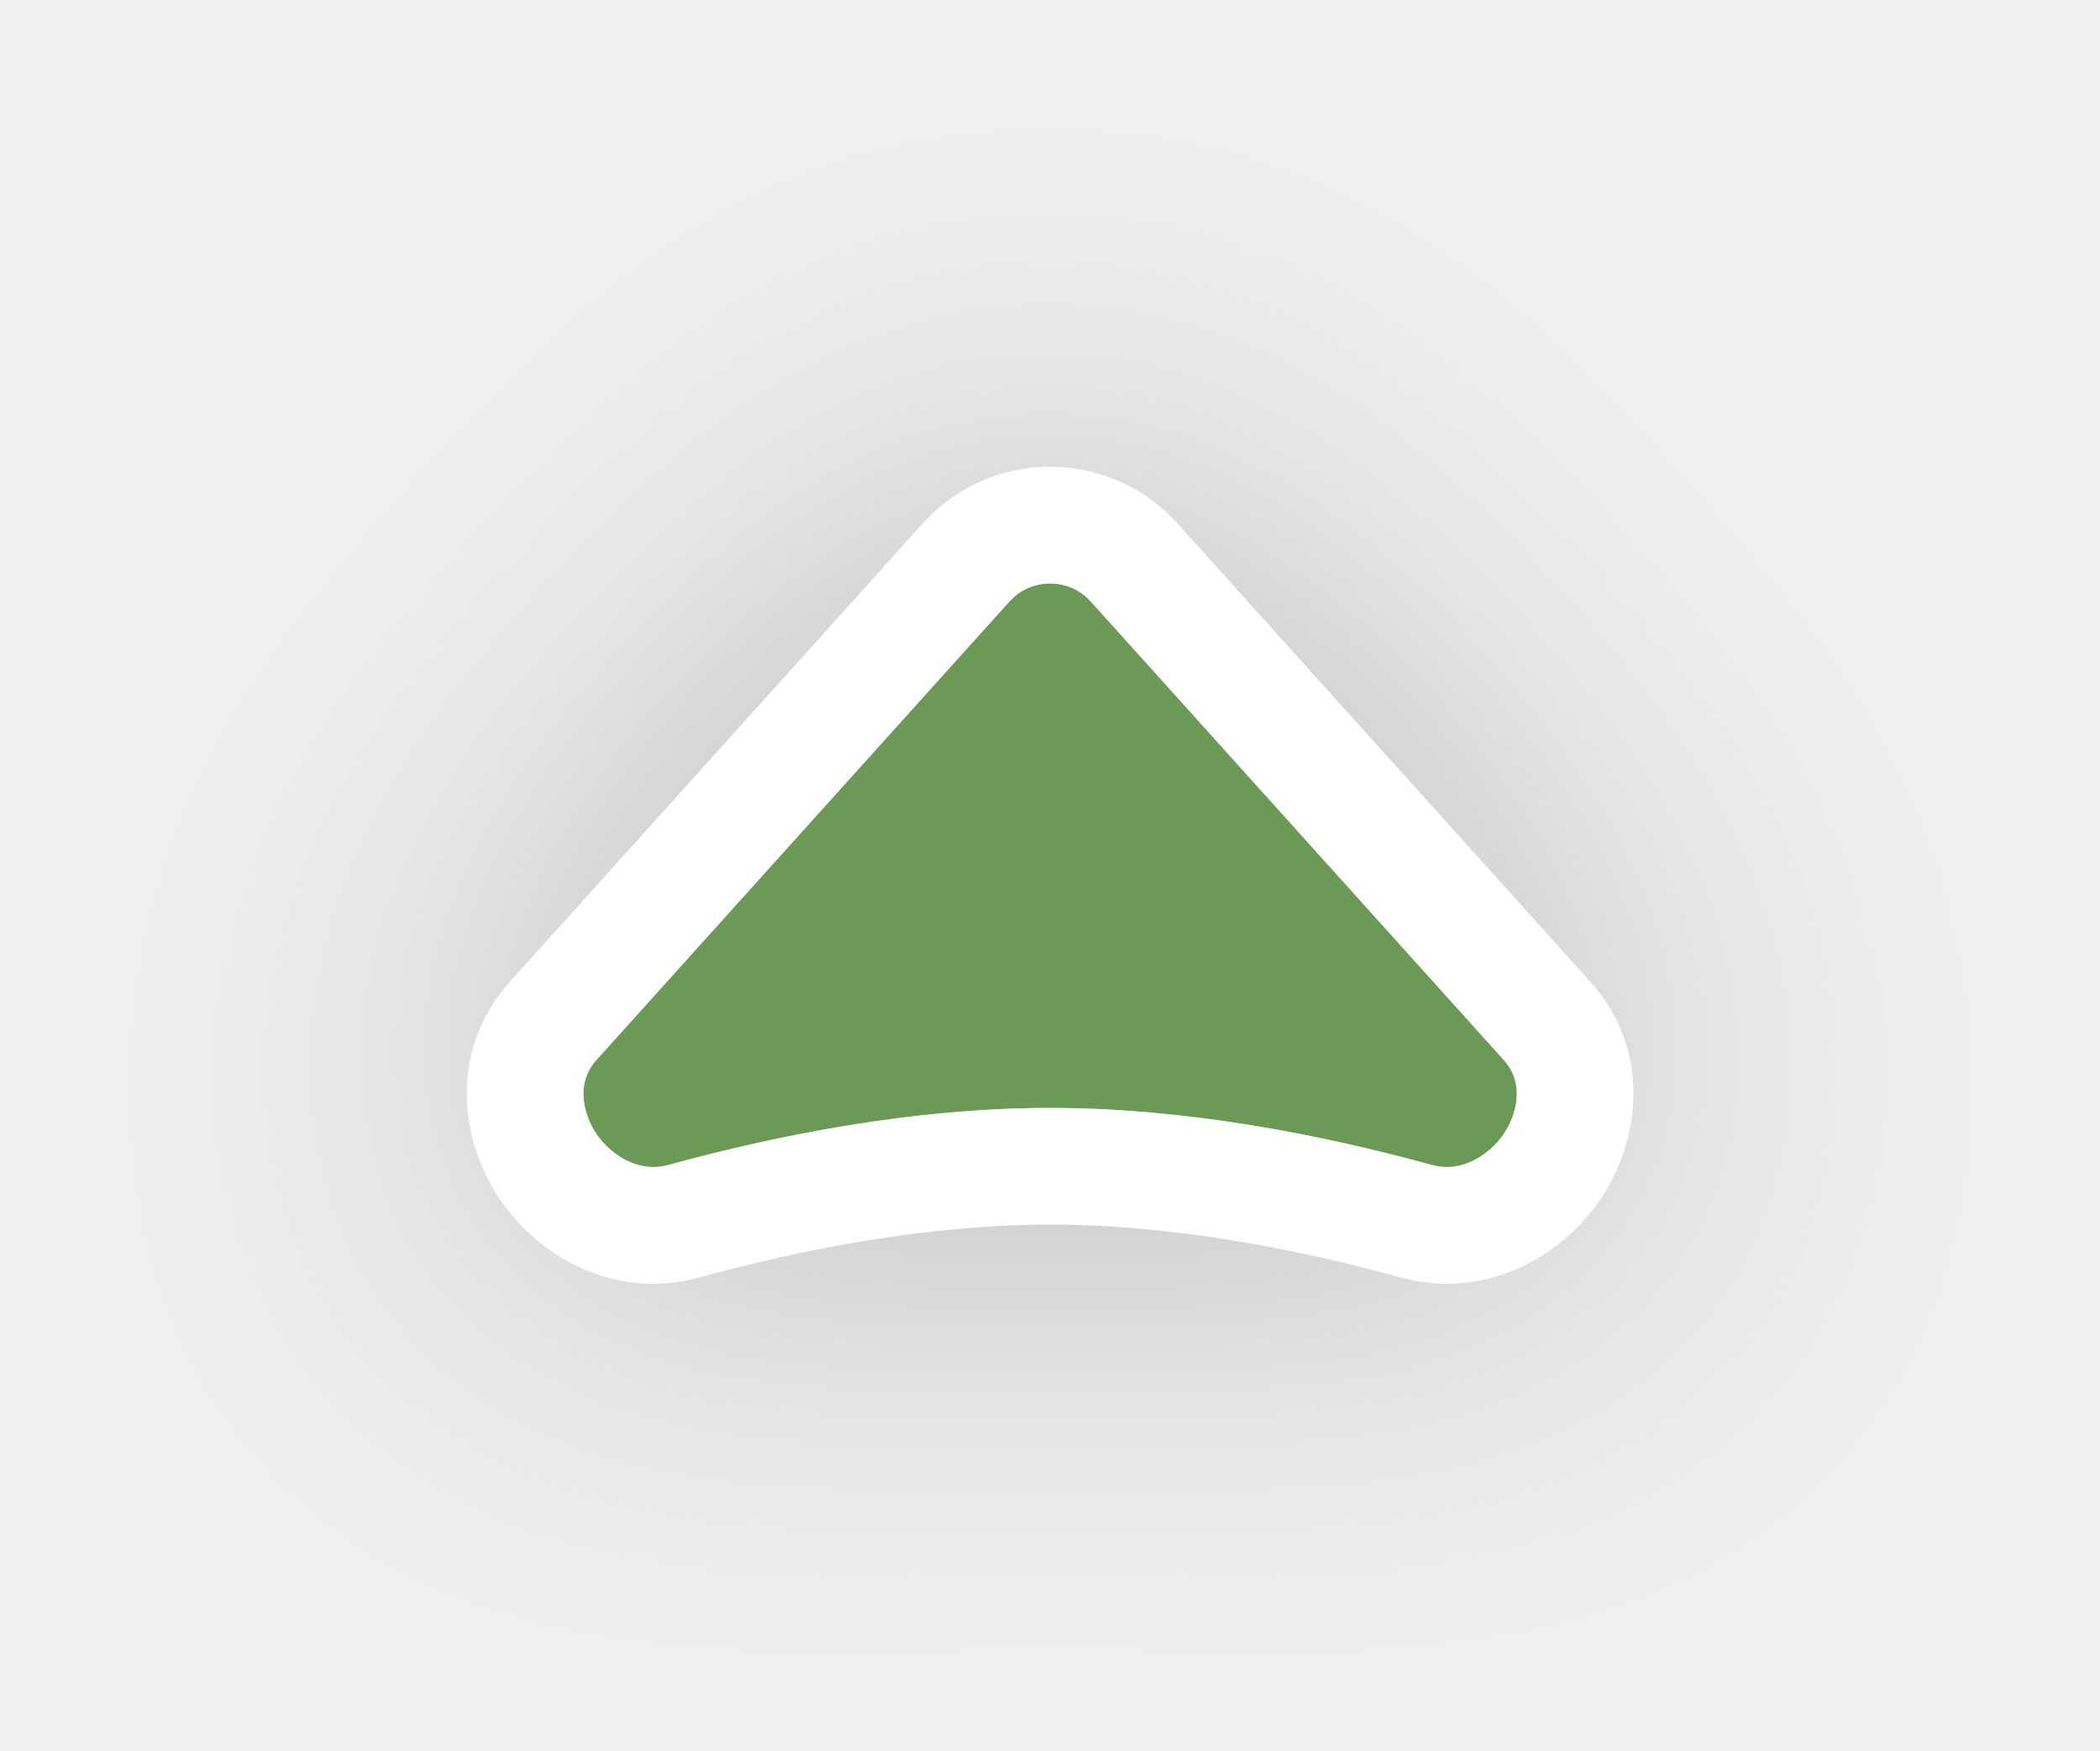
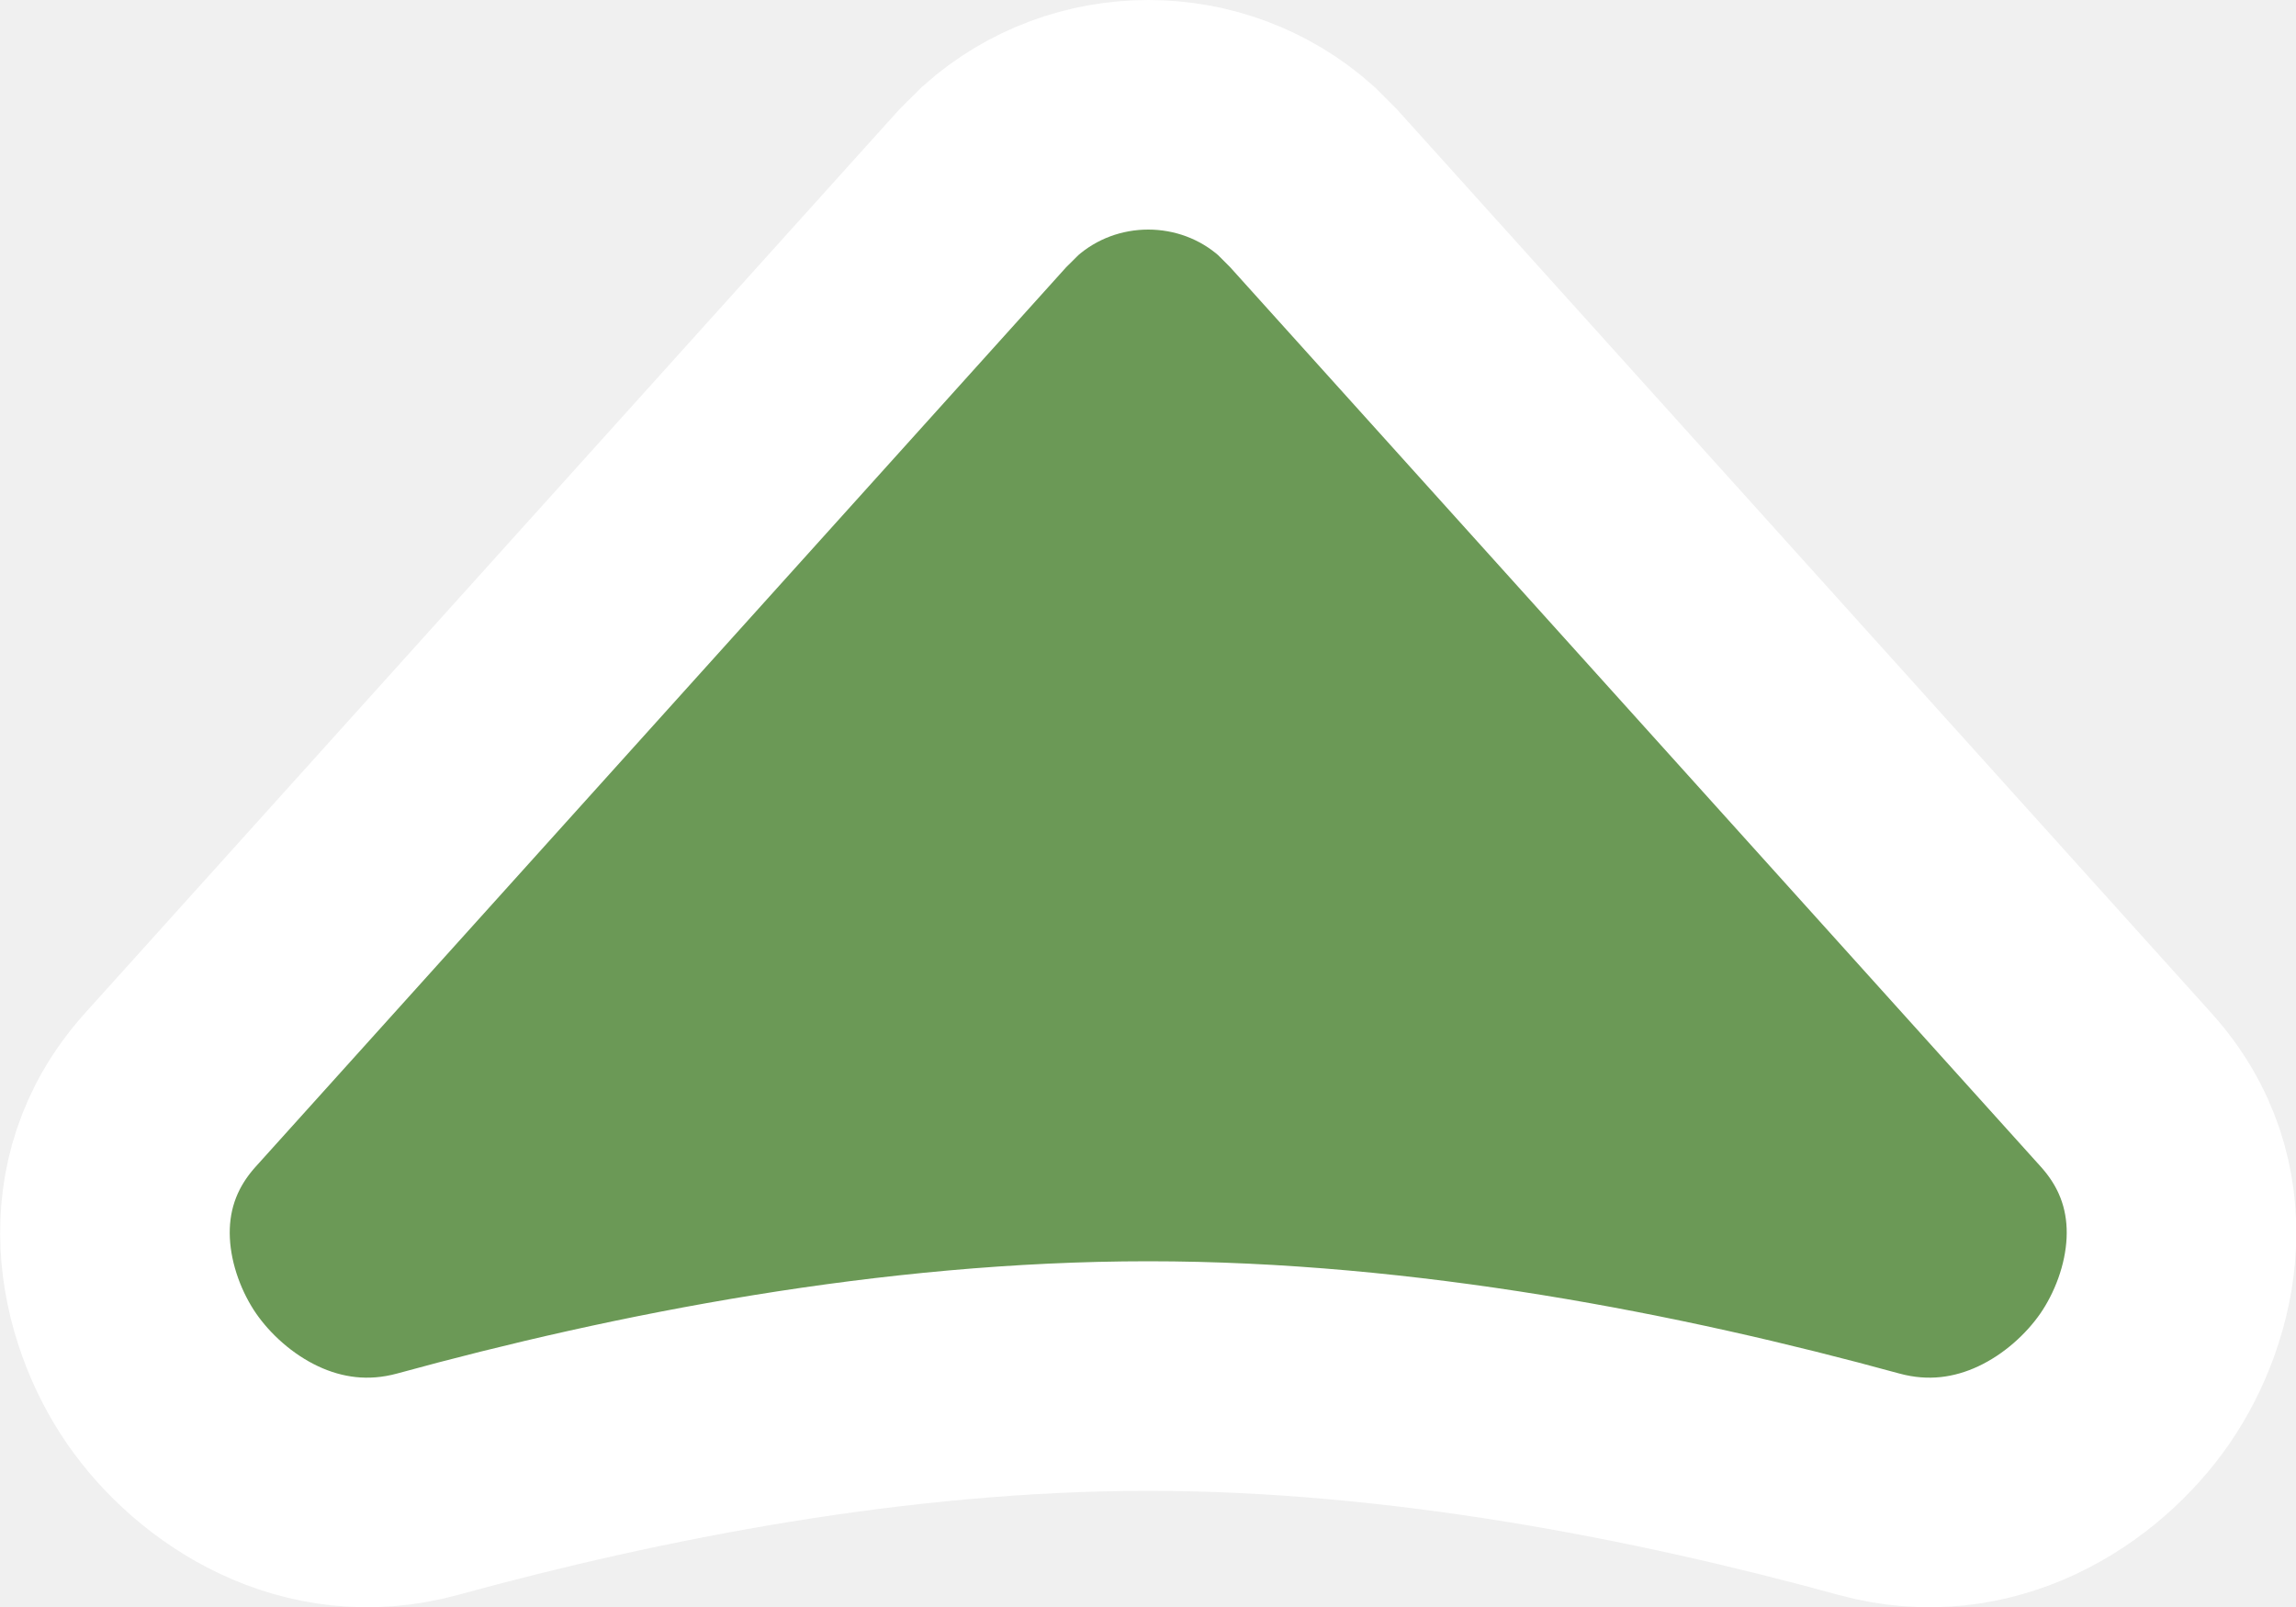
- <svg xmlns="http://www.w3.org/2000/svg" width="36" height="30" viewBox="0 0 36 30" fill="none">
-   <g filter="url(#filter0_d_8318_7851)">
-     <path d="M17.305 10.308C17.675 9.897 18.328 9.897 18.699 10.308L25.776 18.164C26.443 18.904 25.513 20.231 24.544 19.965C22.656 19.447 20.326 18.988 18.002 18.988C15.677 18.988 13.348 19.447 11.46 19.965C10.491 20.231 9.561 18.904 10.227 18.164L17.305 10.308Z" fill="#6B9956" />
-     <path d="M16.713 9.489C17.444 8.837 18.56 8.837 19.291 9.489L19.441 9.639L26.52 17.495C27.272 18.33 27.024 19.391 26.596 20.011C26.167 20.631 25.298 21.209 24.279 20.93C22.439 20.425 20.205 19.988 18.002 19.988C15.799 19.988 13.565 20.425 11.725 20.93C10.706 21.209 9.837 20.631 9.408 20.011C8.98 19.391 8.732 18.33 9.484 17.495L16.562 9.639L16.713 9.489Z" stroke="white" stroke-width="2" />
-   </g>
-   <defs>
-     <filter id="filter0_d_8318_7851" x="0" y="0" width="36.004" height="30.004" filterUnits="userSpaceOnUse" color-interpolation-filters="sRGB">
-       <feFlood flood-opacity="0" result="BackgroundImageFix" />
-       <feColorMatrix in="SourceAlpha" type="matrix" values="0 0 0 0 0 0 0 0 0 0 0 0 0 0 0 0 0 0 127 0" result="hardAlpha" />
-       <feOffset />
-       <feGaussianBlur stdDeviation="4" />
-       <feColorMatrix type="matrix" values="0 0 0 0 0 0 0 0 0 0 0 0 0 0 0 0 0 0 0.23 0" />
-       <feBlend mode="normal" in2="BackgroundImageFix" result="effect1_dropShadow_8318_7851" />
-       <feBlend mode="normal" in="SourceGraphic" in2="effect1_dropShadow_8318_7851" result="shape" />
-     </filter>
-   </defs>
+ <svg xmlns="http://www.w3.org/2000/svg" width="20" height="14" viewBox="0 0 20 14" fill="none">
+   <path d="M8.713 1.489C9.444 0.837 10.56 0.837 11.291 1.489L11.441 1.639L18.52 9.495C19.272 10.33 19.024 11.391 18.596 12.011C18.167 12.631 17.298 13.209 16.279 12.93C14.439 12.425 12.205 11.988 10.002 11.988C7.799 11.988 5.565 12.425 3.725 12.93C2.706 13.209 1.837 12.631 1.408 12.011C0.98 11.391 0.732 10.33 1.484 9.495L8.562 1.639L8.713 1.489Z" fill="#6B9956" stroke="white" stroke-width="2" />
</svg>
